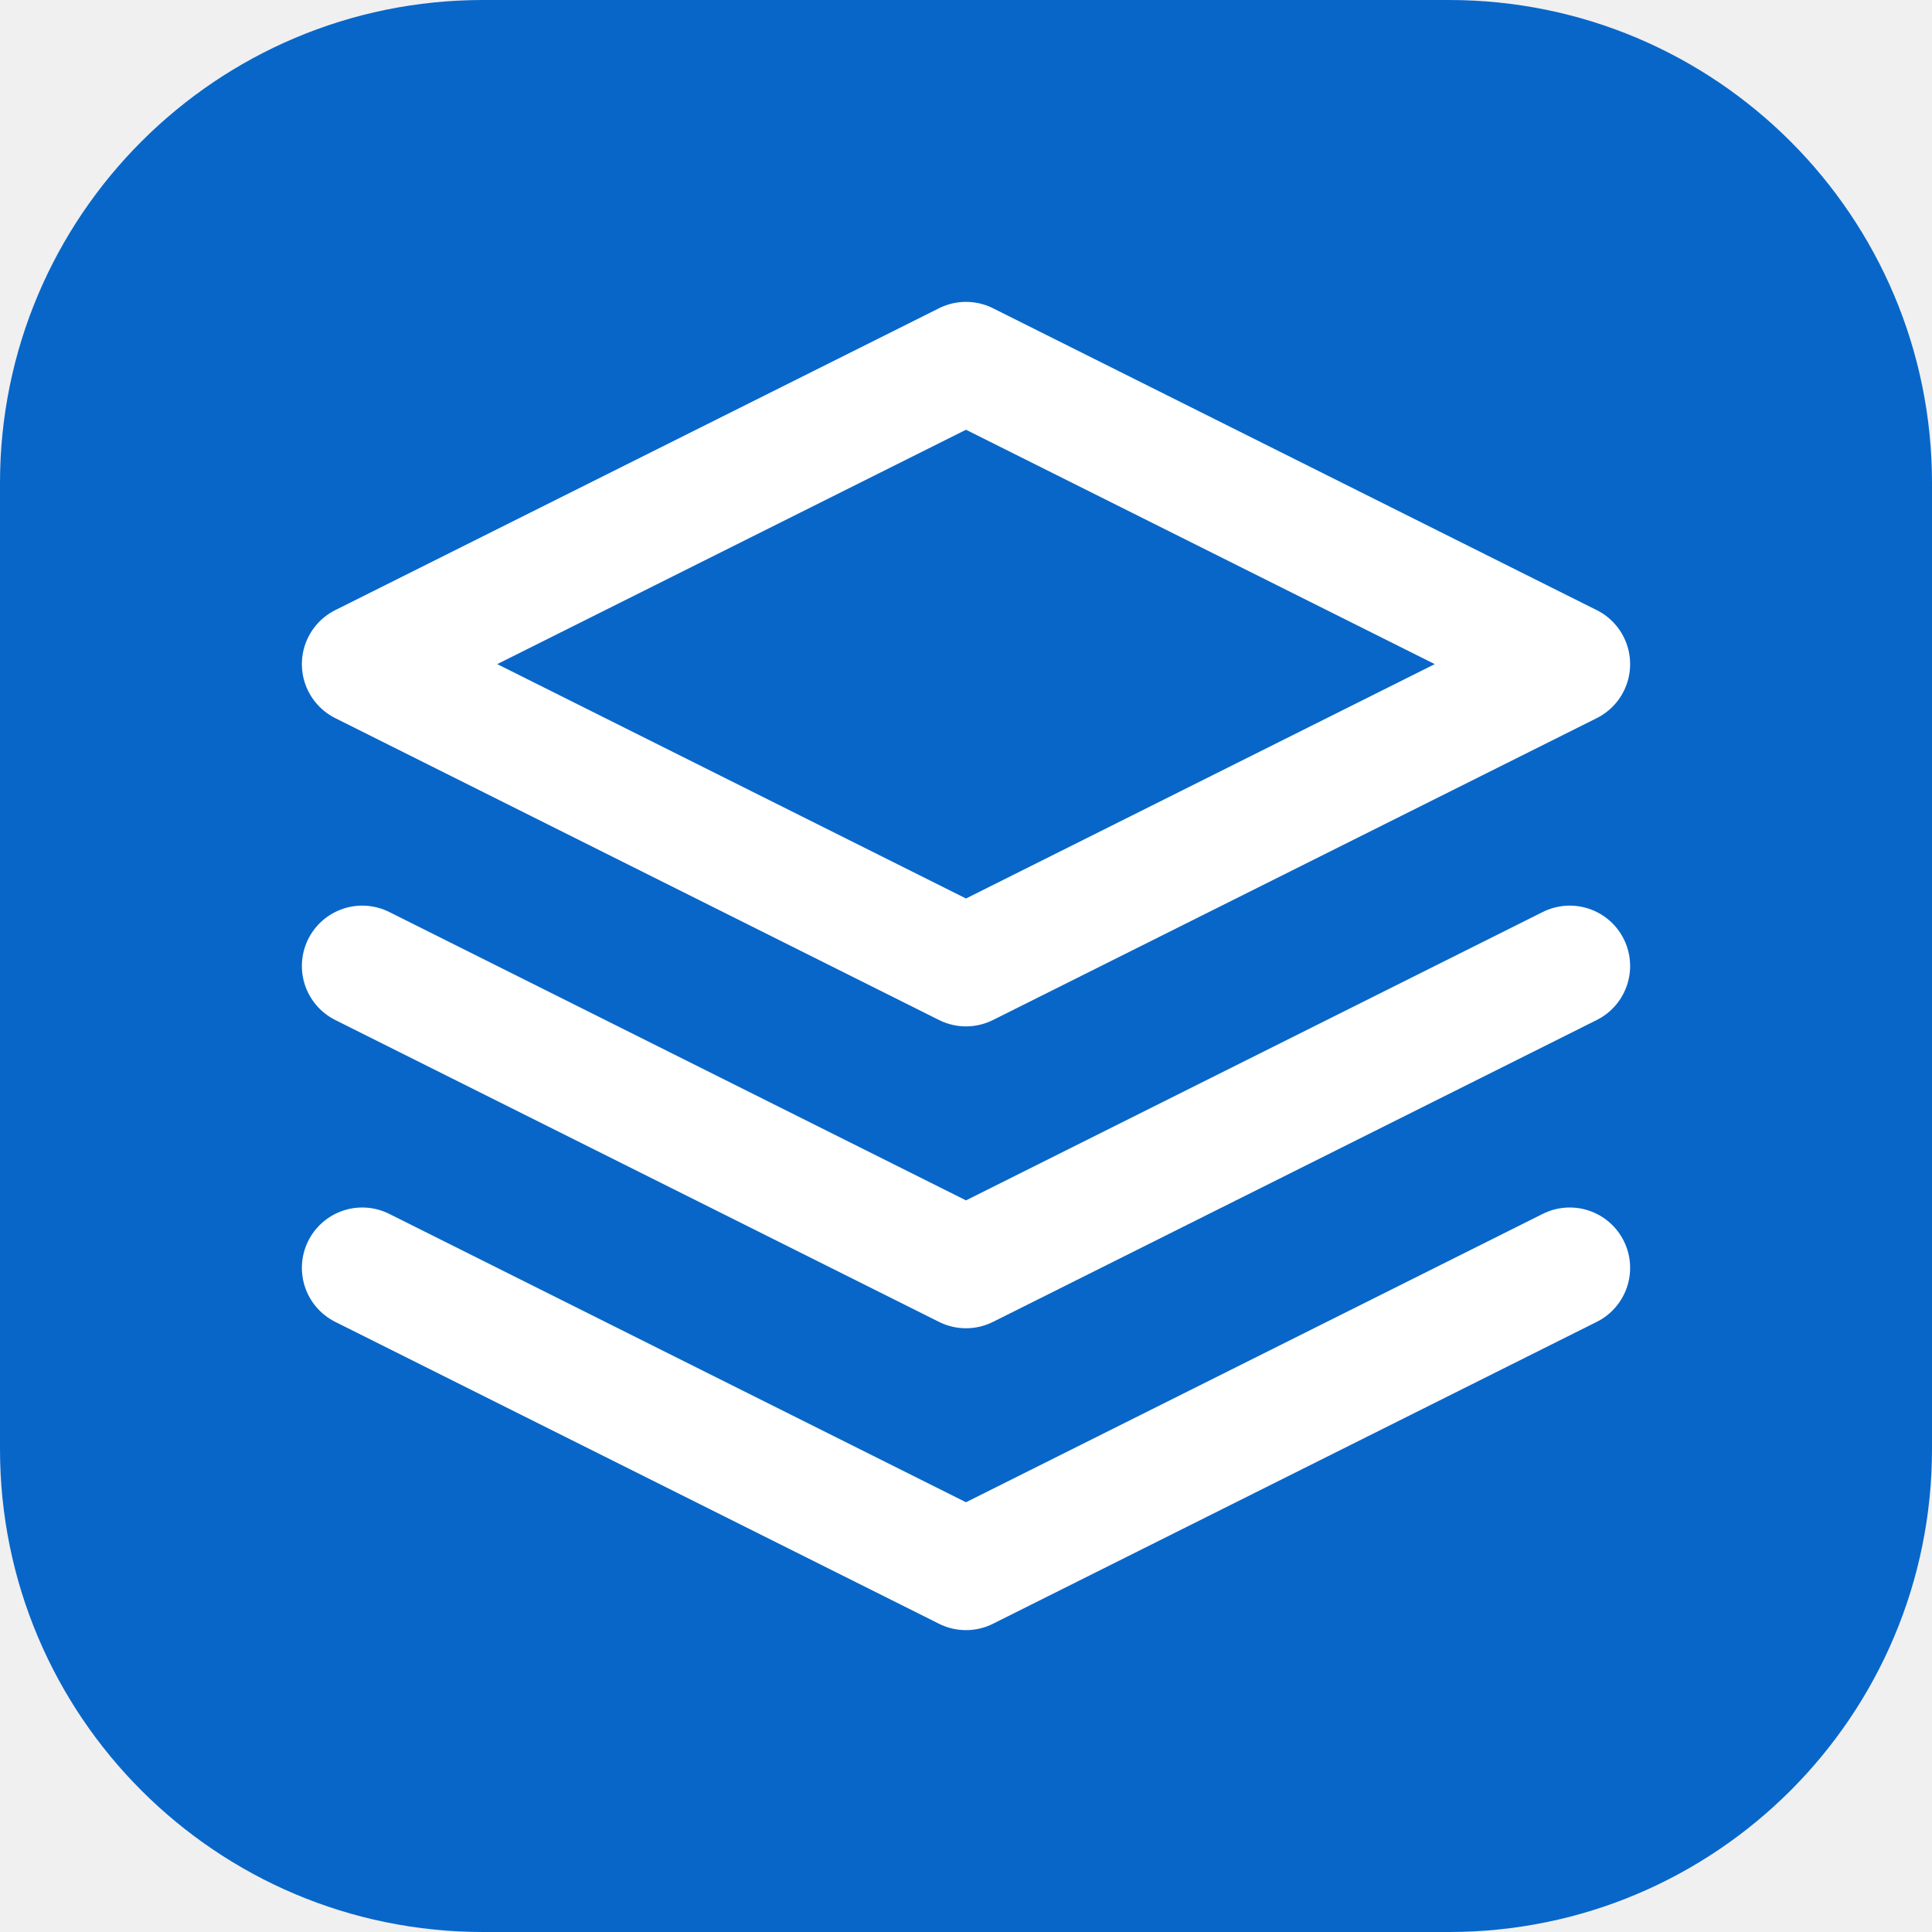
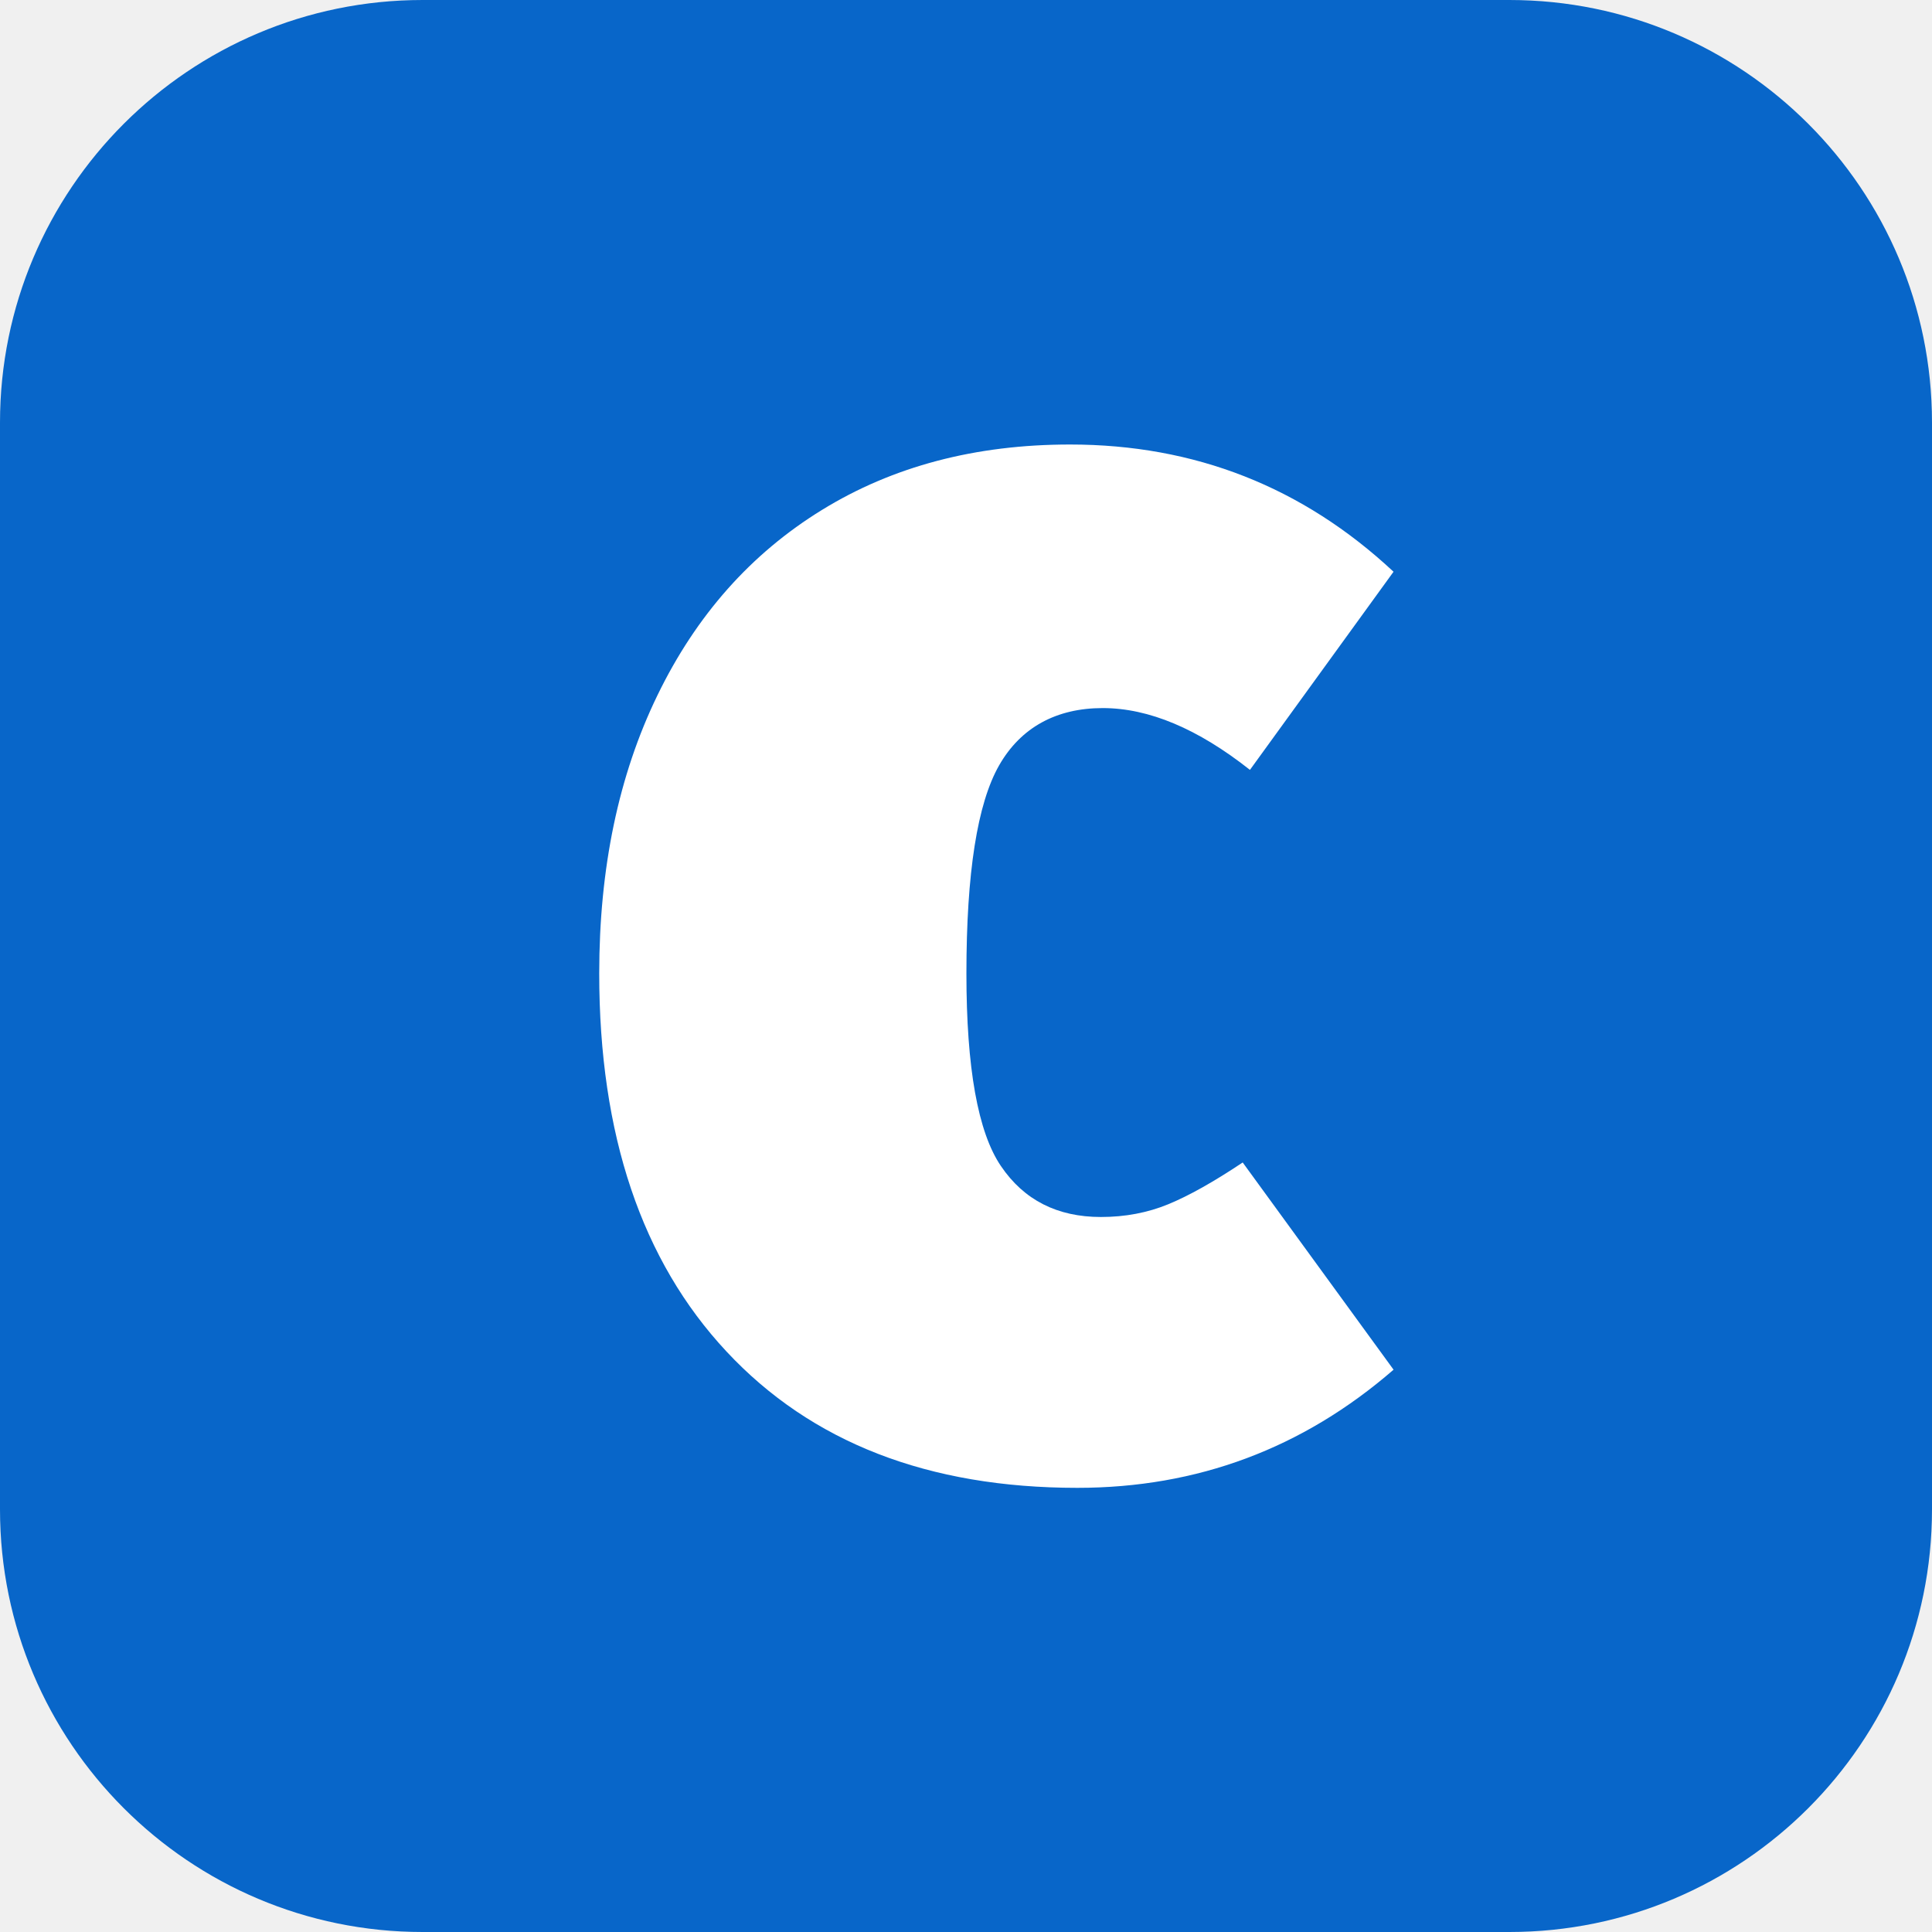
- <svg xmlns="http://www.w3.org/2000/svg" viewBox="0 0 32 32">
-   <rect width="32" height="32" rx="8" fill="#0866c9" />
-   <path d="M16 6L6 11l10 5 10-5-10-5zM6 21l10 5 10-5M6 16l10 5 10-5" fill="none" stroke="#fff" stroke-width="2" stroke-linecap="round" stroke-linejoin="round" />
+ <svg xmlns="http://www.w3.org/2000/svg" viewBox="0 0 512 512">
+   <rect width="512" height="512" rx="112" fill="#0866c9" />
+   <path transform="translate(158.8 117.8) scale(0.7969)" fill="#fff" d="M264.15,42.31l-47.75,65.89c-17.33-13.69-33.65-20.55-48.96-20.55s-27.2,6.35-34.45,19.04c-7.25,12.69-10.88,35.77-10.88,69.21,0,31.43,3.82,52.8,11.49,64.07,7.65,11.29,18.74,16.92,33.24,16.92,8.06,0,15.51-1.41,22.37-4.23,6.85-2.81,15.11-7.45,24.78-13.9l50.17,68.91c-30.22,26.2-65.28,39.29-105.17,39.29-49.57,0-88.46-15.11-116.66-45.33C14.1,271.4,0,229.5,0,175.9c0-35.06,6.44-65.89,19.35-92.48,12.89-26.6,31.13-47.15,54.7-61.65C97.62,7.25,125.12,0,156.56,0c41.5,0,77.37,14.11,107.59,42.31Z" />
</svg>
